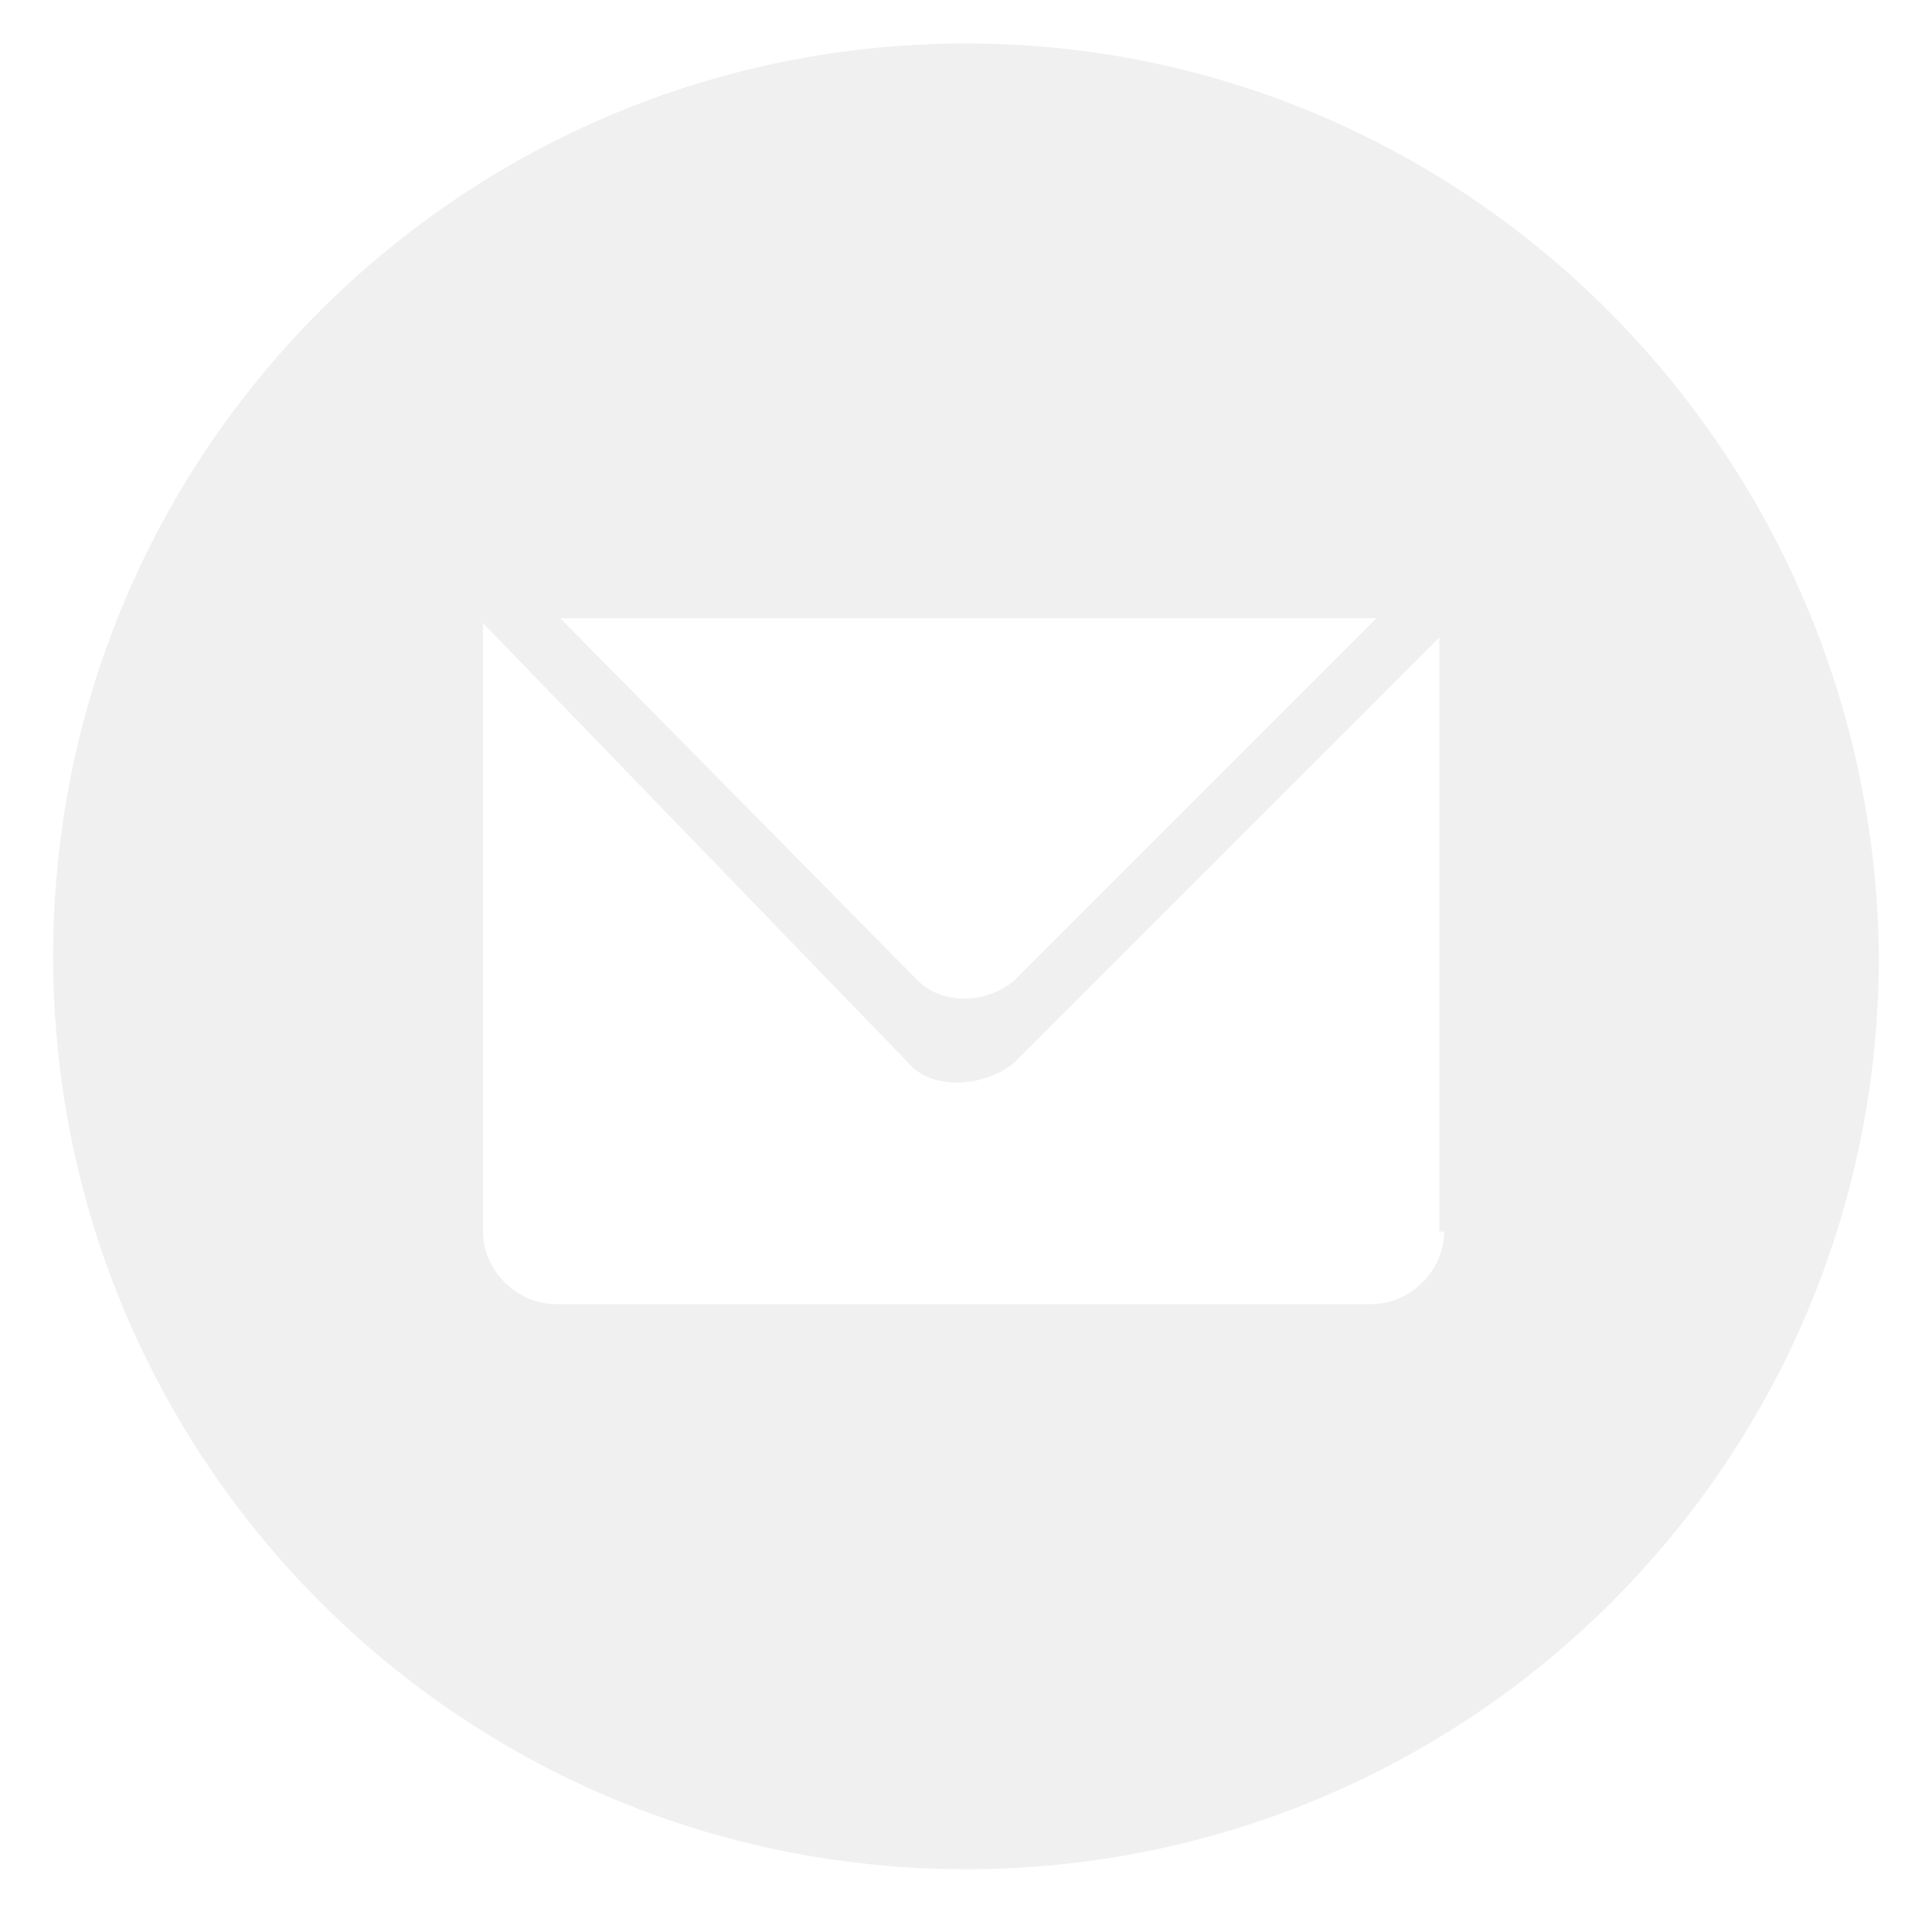
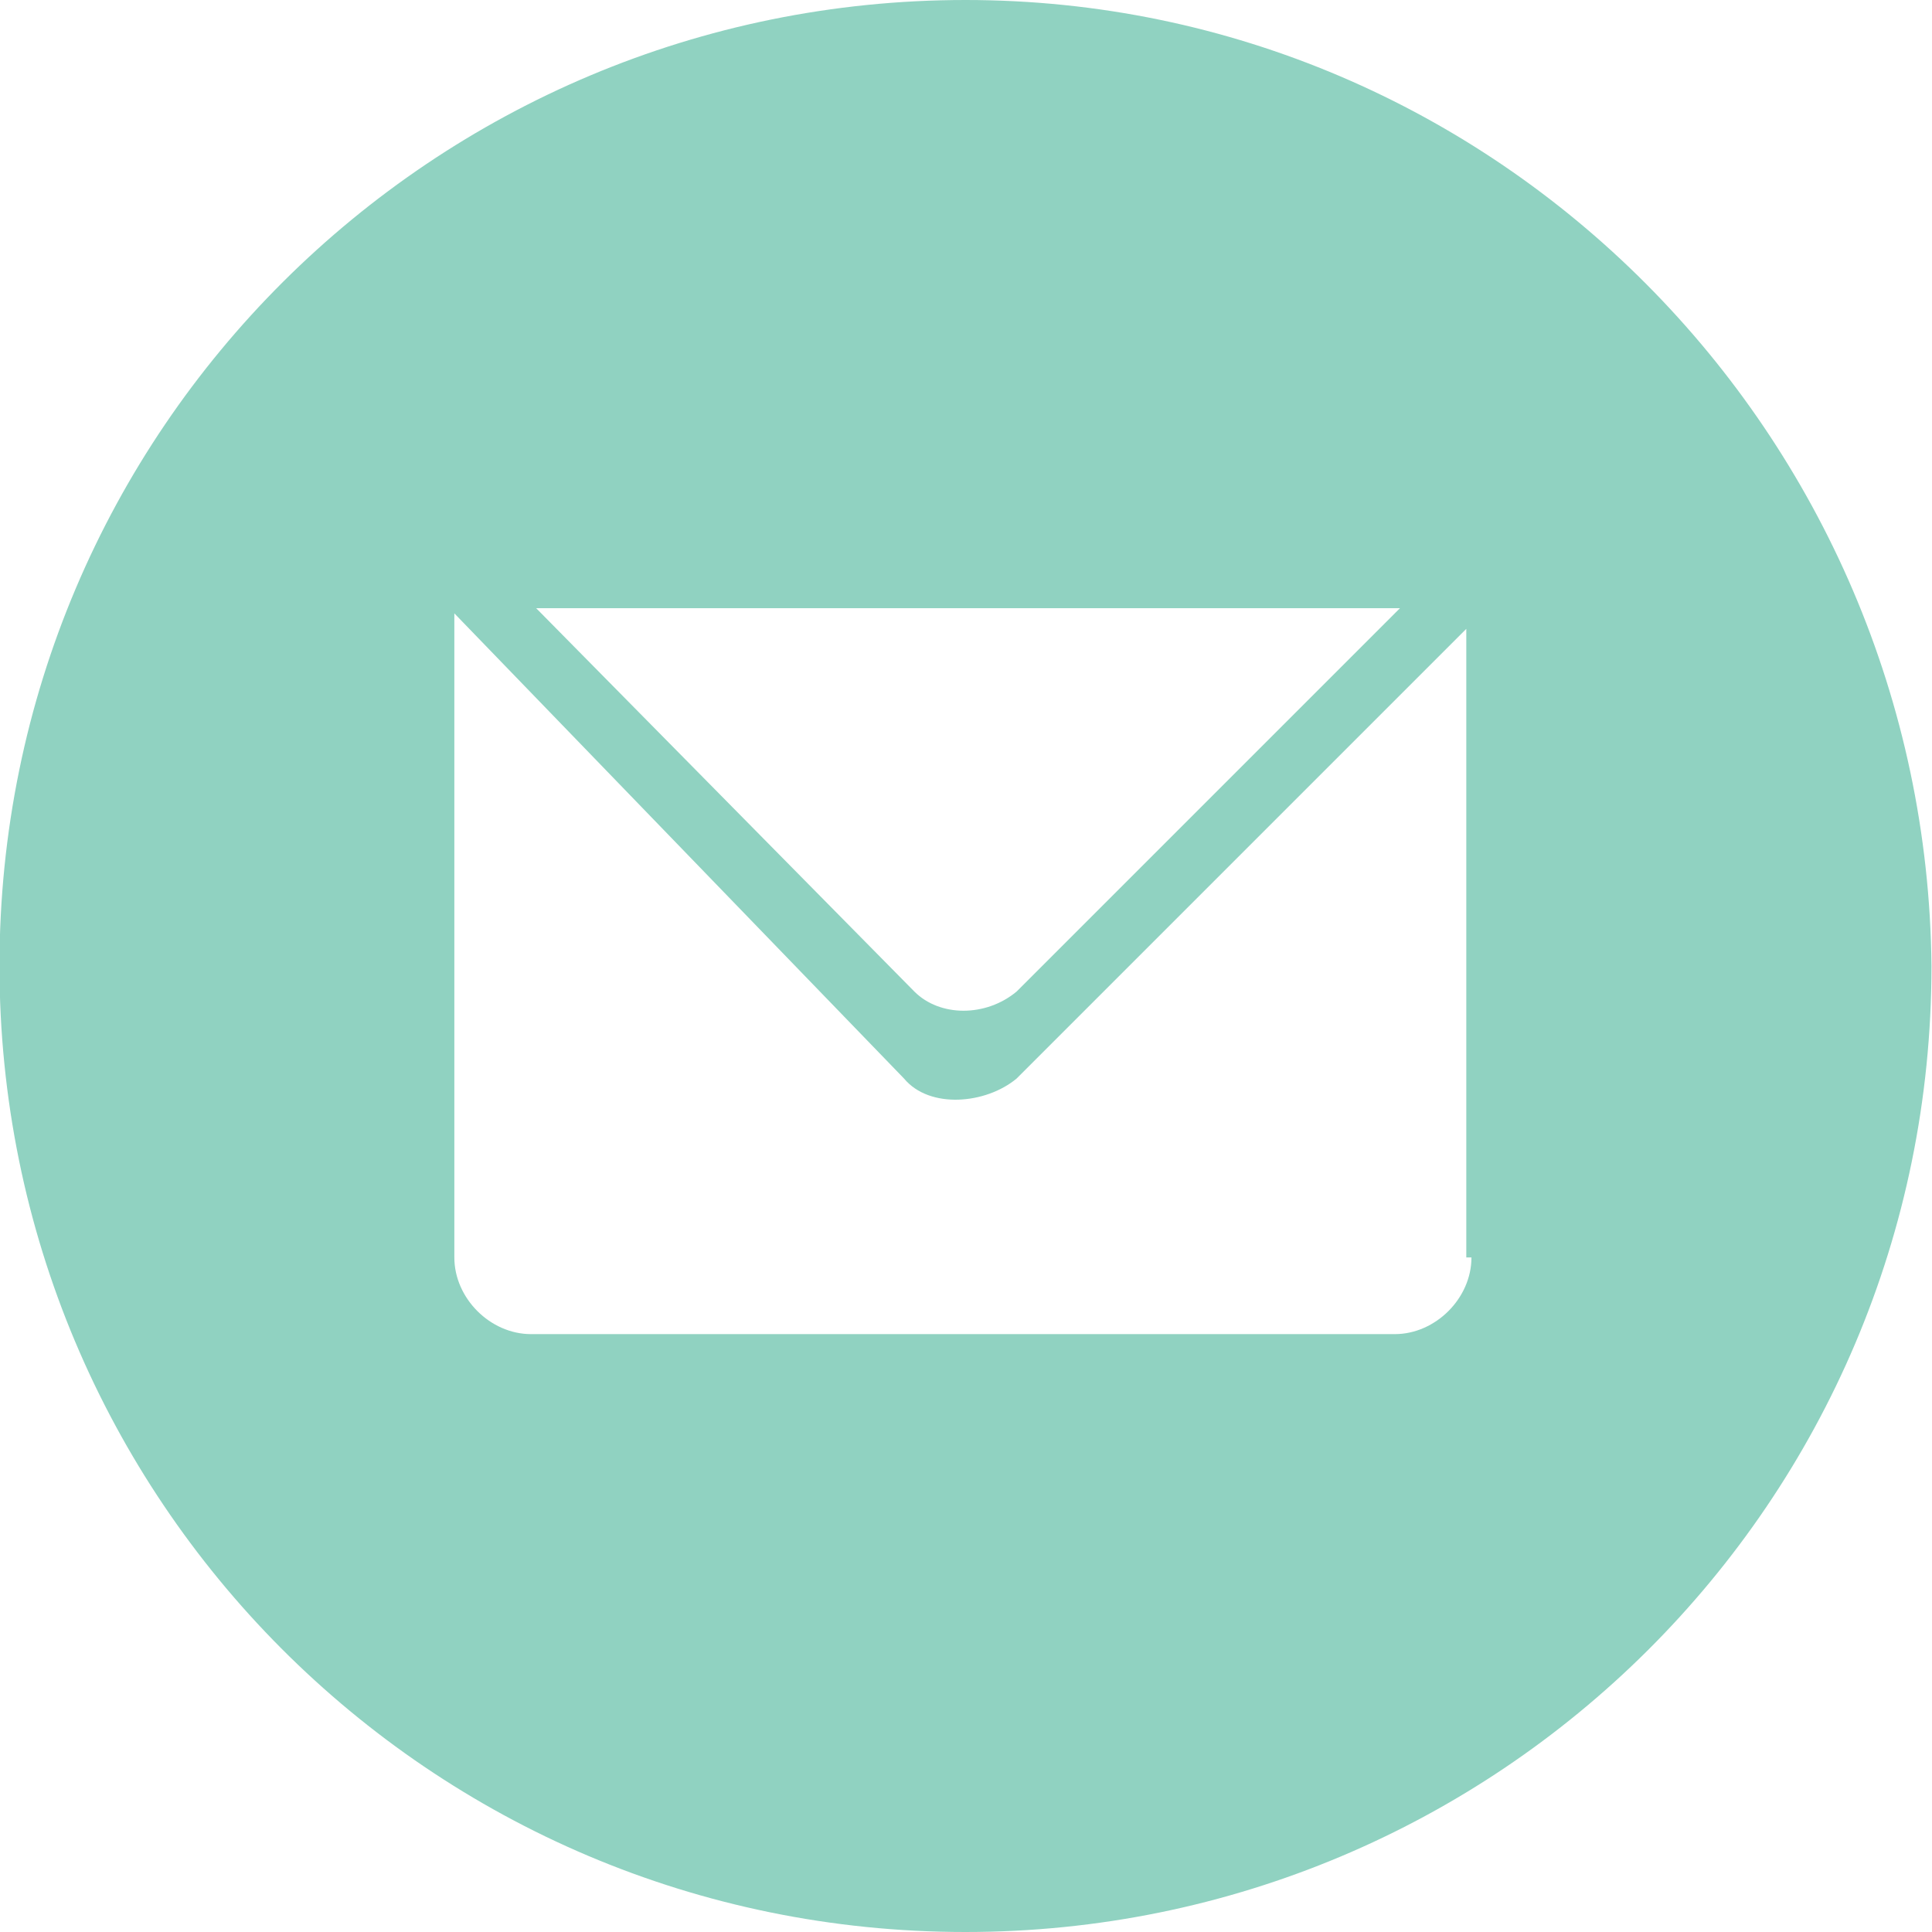
- <svg xmlns="http://www.w3.org/2000/svg" version="1.1" id="Layer_1" x="0px" y="0px" viewBox="-229 231 40 40" enable-background="new -229 231 40 40" xml:space="preserve">
-   <path fill="#F0F0F0" d="M-209,231.9c-10.4,0-18.9,8.4-18.9,18.9c0,10.4,8.4,18.9,18.9,18.9c10.4,0,18.9-8.4,18.9-18.9  C-190.2,240.4-198.6,231.9-209,231.9z M-200.5,243.8l-7.5,7.5c-0.6,0.5-1.5,0.5-2,0l-7.4-7.5H-200.5z M-199.1,256.5  c0,0.8-0.7,1.5-1.5,1.5h-16.9c-0.8,0-1.5-0.7-1.5-1.5v-12.6l8.8,9.1c0.5,0.6,1.6,0.5,2.2,0l8.8-8.8V256.5z" />
+ <svg xmlns="http://www.w3.org/2000/svg" version="1.1" id="Layer_1" x="0px" y="0px" viewBox="21.8 464.8 748.4 748.4" enable-background="new 21.8 464.8 748.4 748.4" xml:space="preserve">
+   <path fill="#90D2C1" d="M395.8,464.8C189.9,464.8,21.6,631.1,21.6,839c0,205.9,166.3,374.2,374.2,374.2  c205.9,0,374.2-166.3,374.2-374.2C768,633.1,601.7,464.8,395.8,464.8z M564.1,700.4L415.6,848.9c-11.9,9.9-29.7,9.9-39.6,0  L229.5,700.4H564.1z M591.8,951.9c0,15.8-13.9,29.7-29.7,29.7H227.5c-15.8,0-29.7-13.9-29.7-29.7V702.4L372,882.6  c9.9,11.9,31.7,9.9,43.6,0l174.2-174.2v243.5H591.8z" />
</svg>
